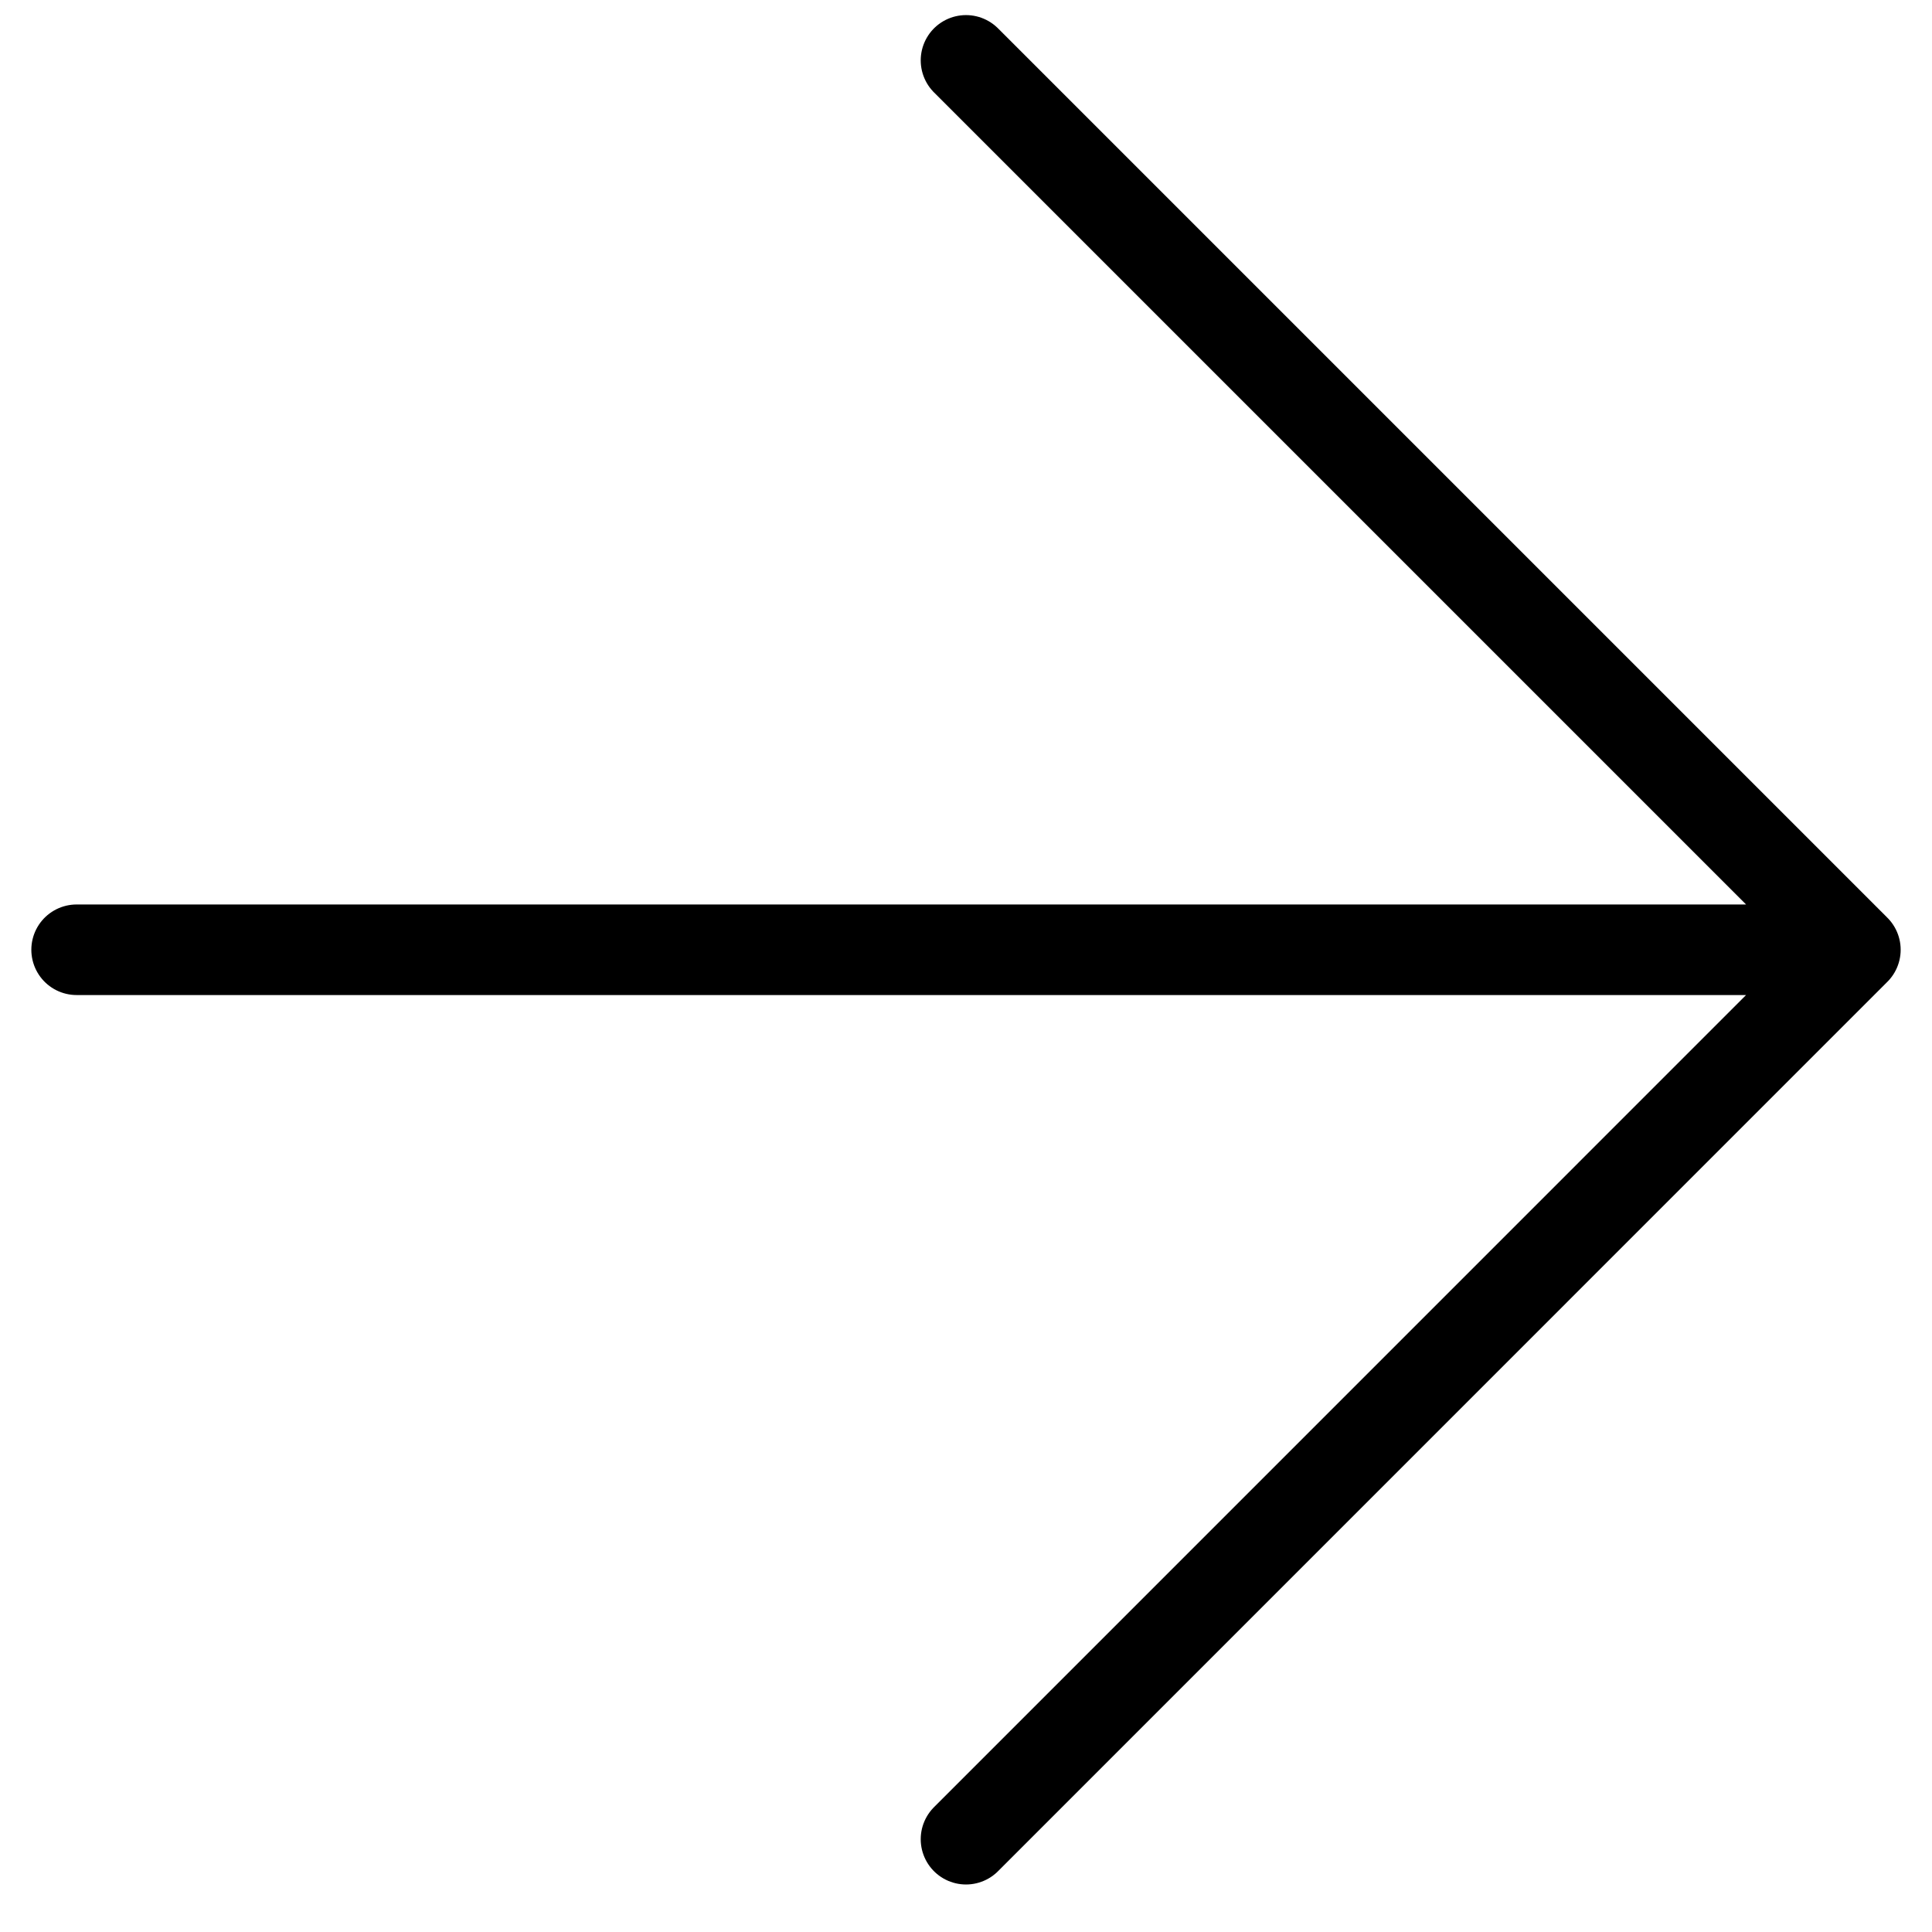
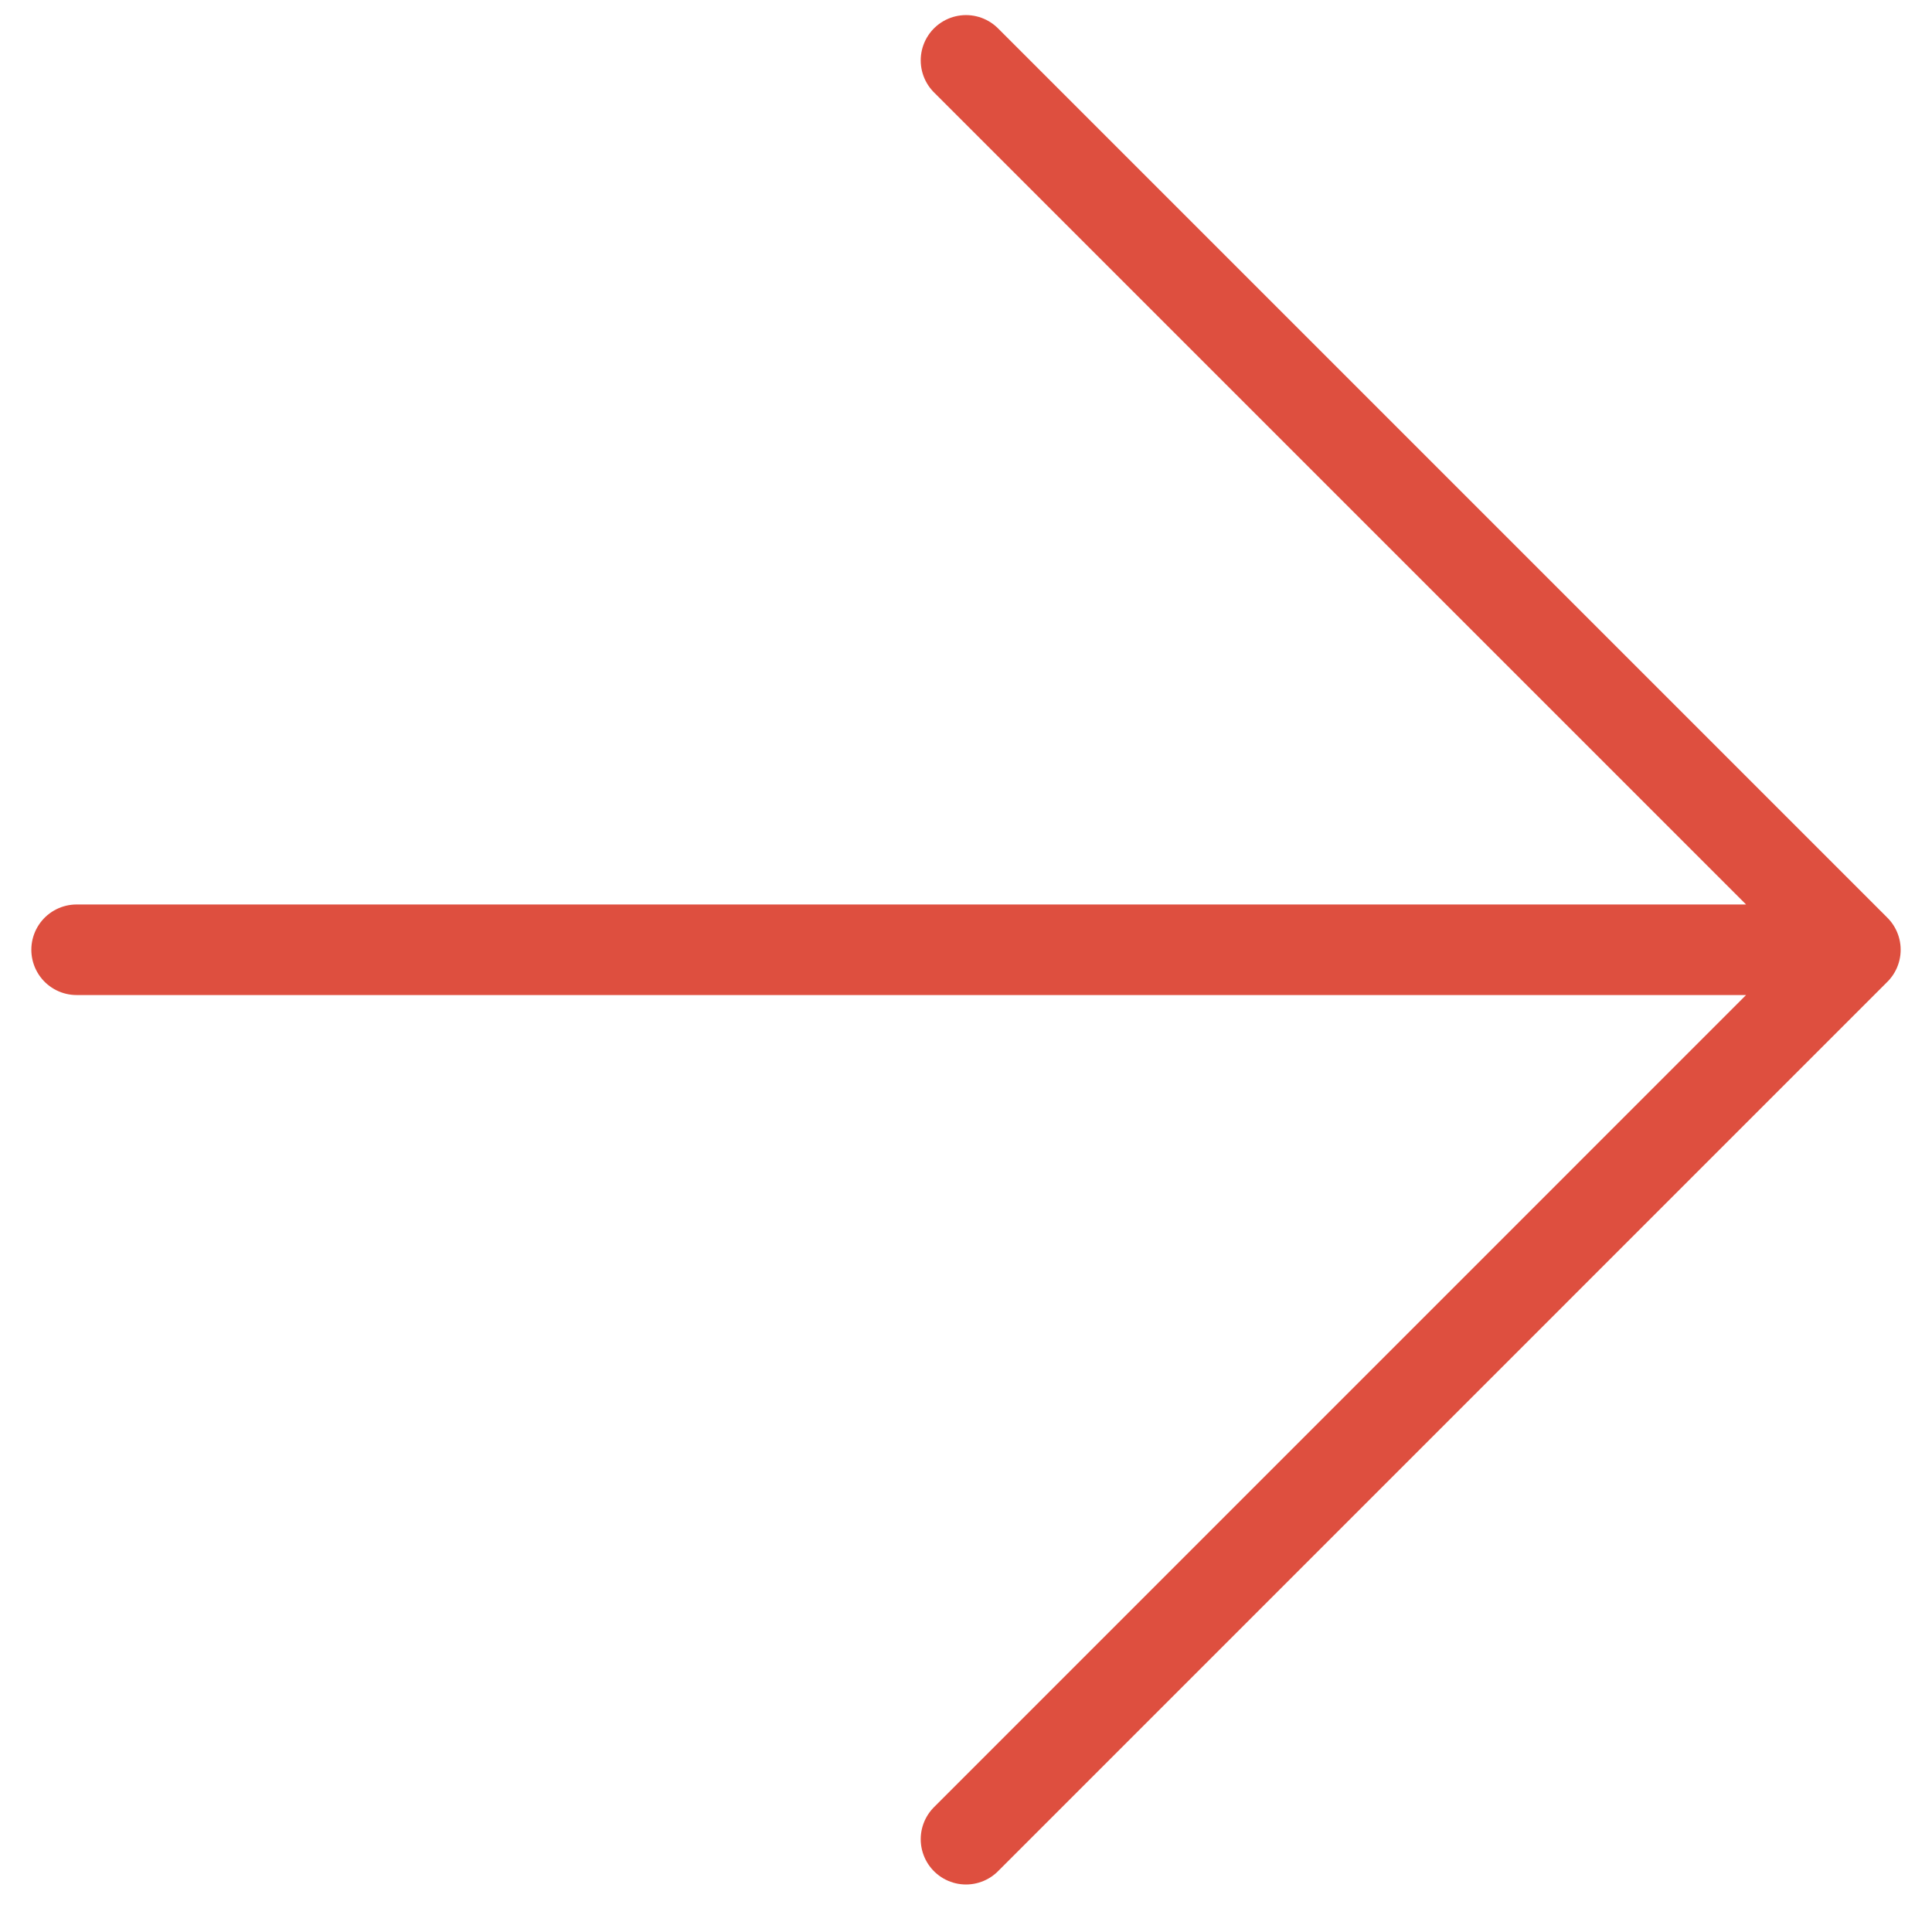
<svg xmlns="http://www.w3.org/2000/svg" width="32" height="32" viewBox="0 0 32 32" fill="none">
-   <path d="M1.269 15.731L30.731 15.731M30.731 15.731L16 1M30.731 15.731L16 30.463" stroke="black" stroke-width="1.5" stroke-linecap="round" stroke-linejoin="round" />
+   <path d="M1.269 15.731L30.731 15.731M30.731 15.731L16 1M30.731 15.731L16 30.463" stroke="#de4f3f" stroke-width="1.5" stroke-linecap="round" stroke-linejoin="round" />
</svg>
